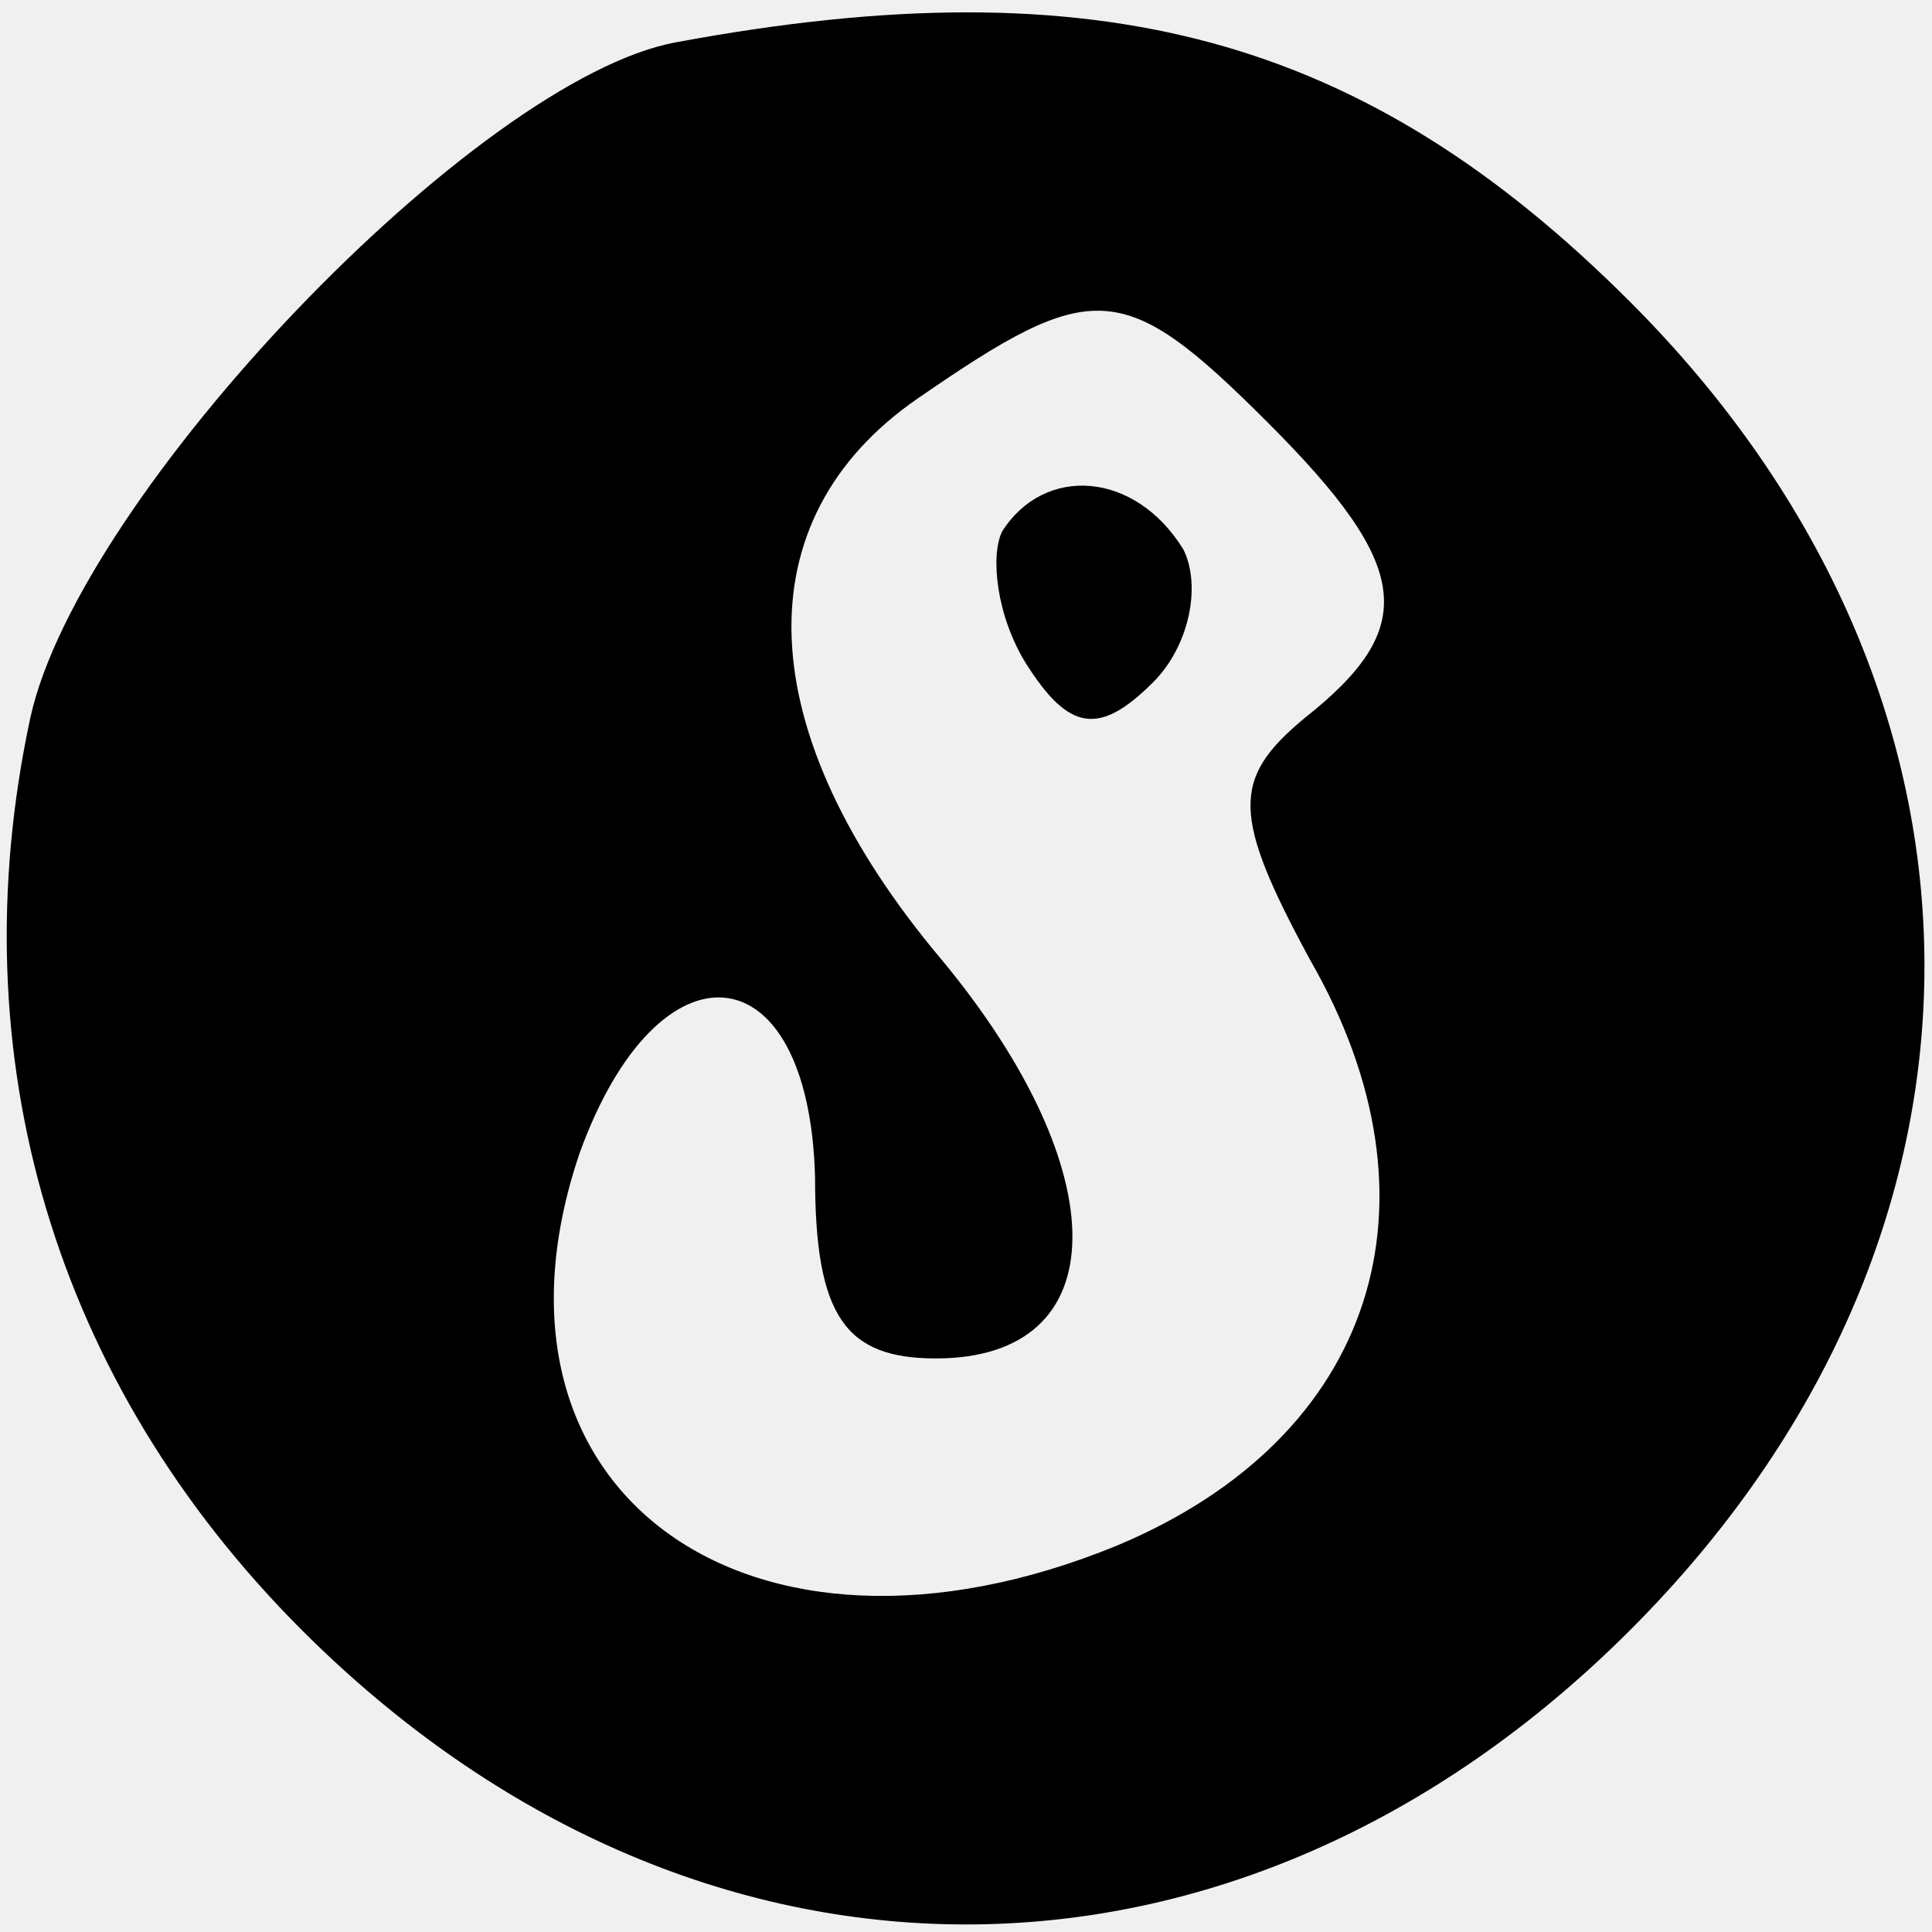
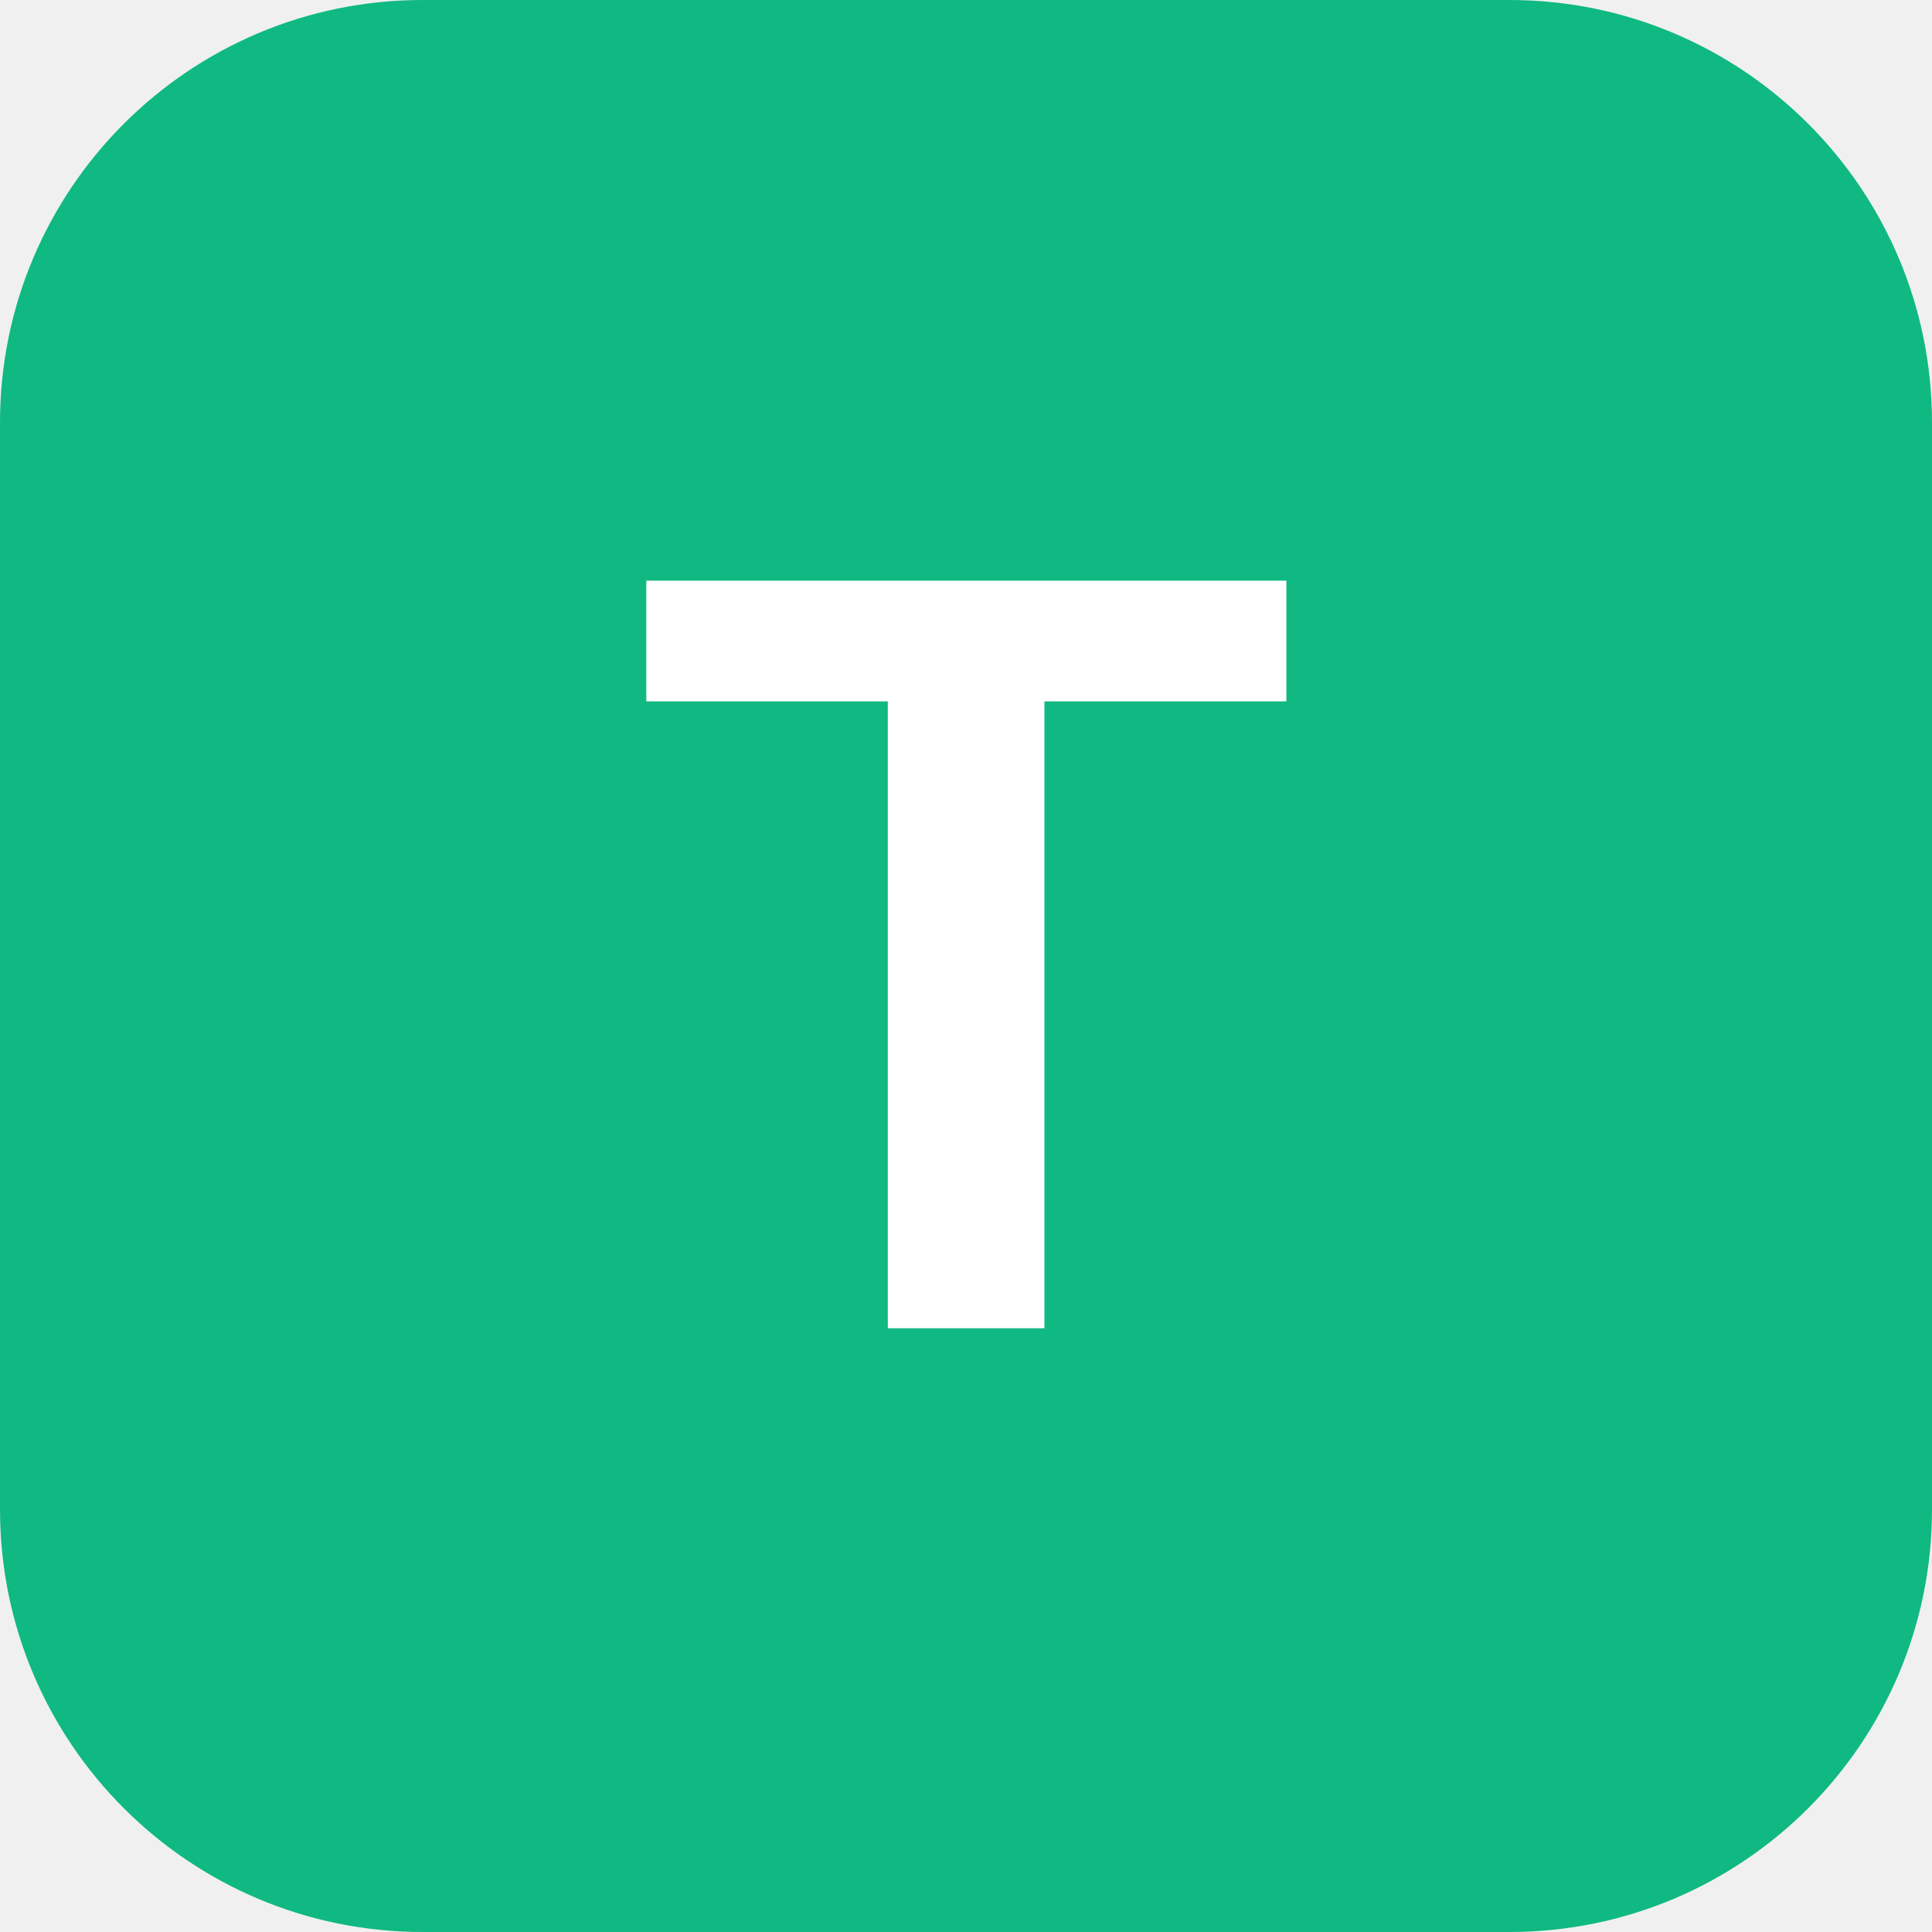
- <svg xmlns="http://www.w3.org/2000/svg" version="1.0" width="32pt" height="32pt" viewBox="0 0 32 32" preserveAspectRatio="xMidYMid meet">
-   <g transform="translate(0,32) scale(0.1,-0.1)" fill="#000000" stroke="none">
-     <path d="M112 313 c-33 -6 -99 -75 -107 -112 -12 -56 4 -110 45 -151 65 -65 155 -65 220 0 65 65 65 155 0 220 -44 44 -88 56 -158 43z m98 -63 c24 -24 25 -34 6 -49 -12 -10 -12 -16 1 -40 23 -40 11 -79 -32 -97 -61 -25 -108 9 -89 65 13 36 38 34 39 -4 0 -23 5 -30 20 -30 30 0 30 31 1 66 -32 38 -33 73 -4 93 29 20 34 20 58 -4z" />
-     <path d="M166 232 c-2 -4 -1 -14 4 -22 7 -11 12 -12 21 -3 6 6 8 16 5 22 -8 13 -23 14 -30 3z" />
-   </g>
+ <svg xmlns="http://www.w3.org/2000/svg" viewBox="0 0 64 64">
+   <rect width="64" height="64" rx="14" fill="#10b981" />
+   <text x="32" y="44" font-family="ui-sans-serif,system-ui,Arial" font-size="36" font-weight="800" fill="#ffffff" text-anchor="middle">T</text>
</svg>
